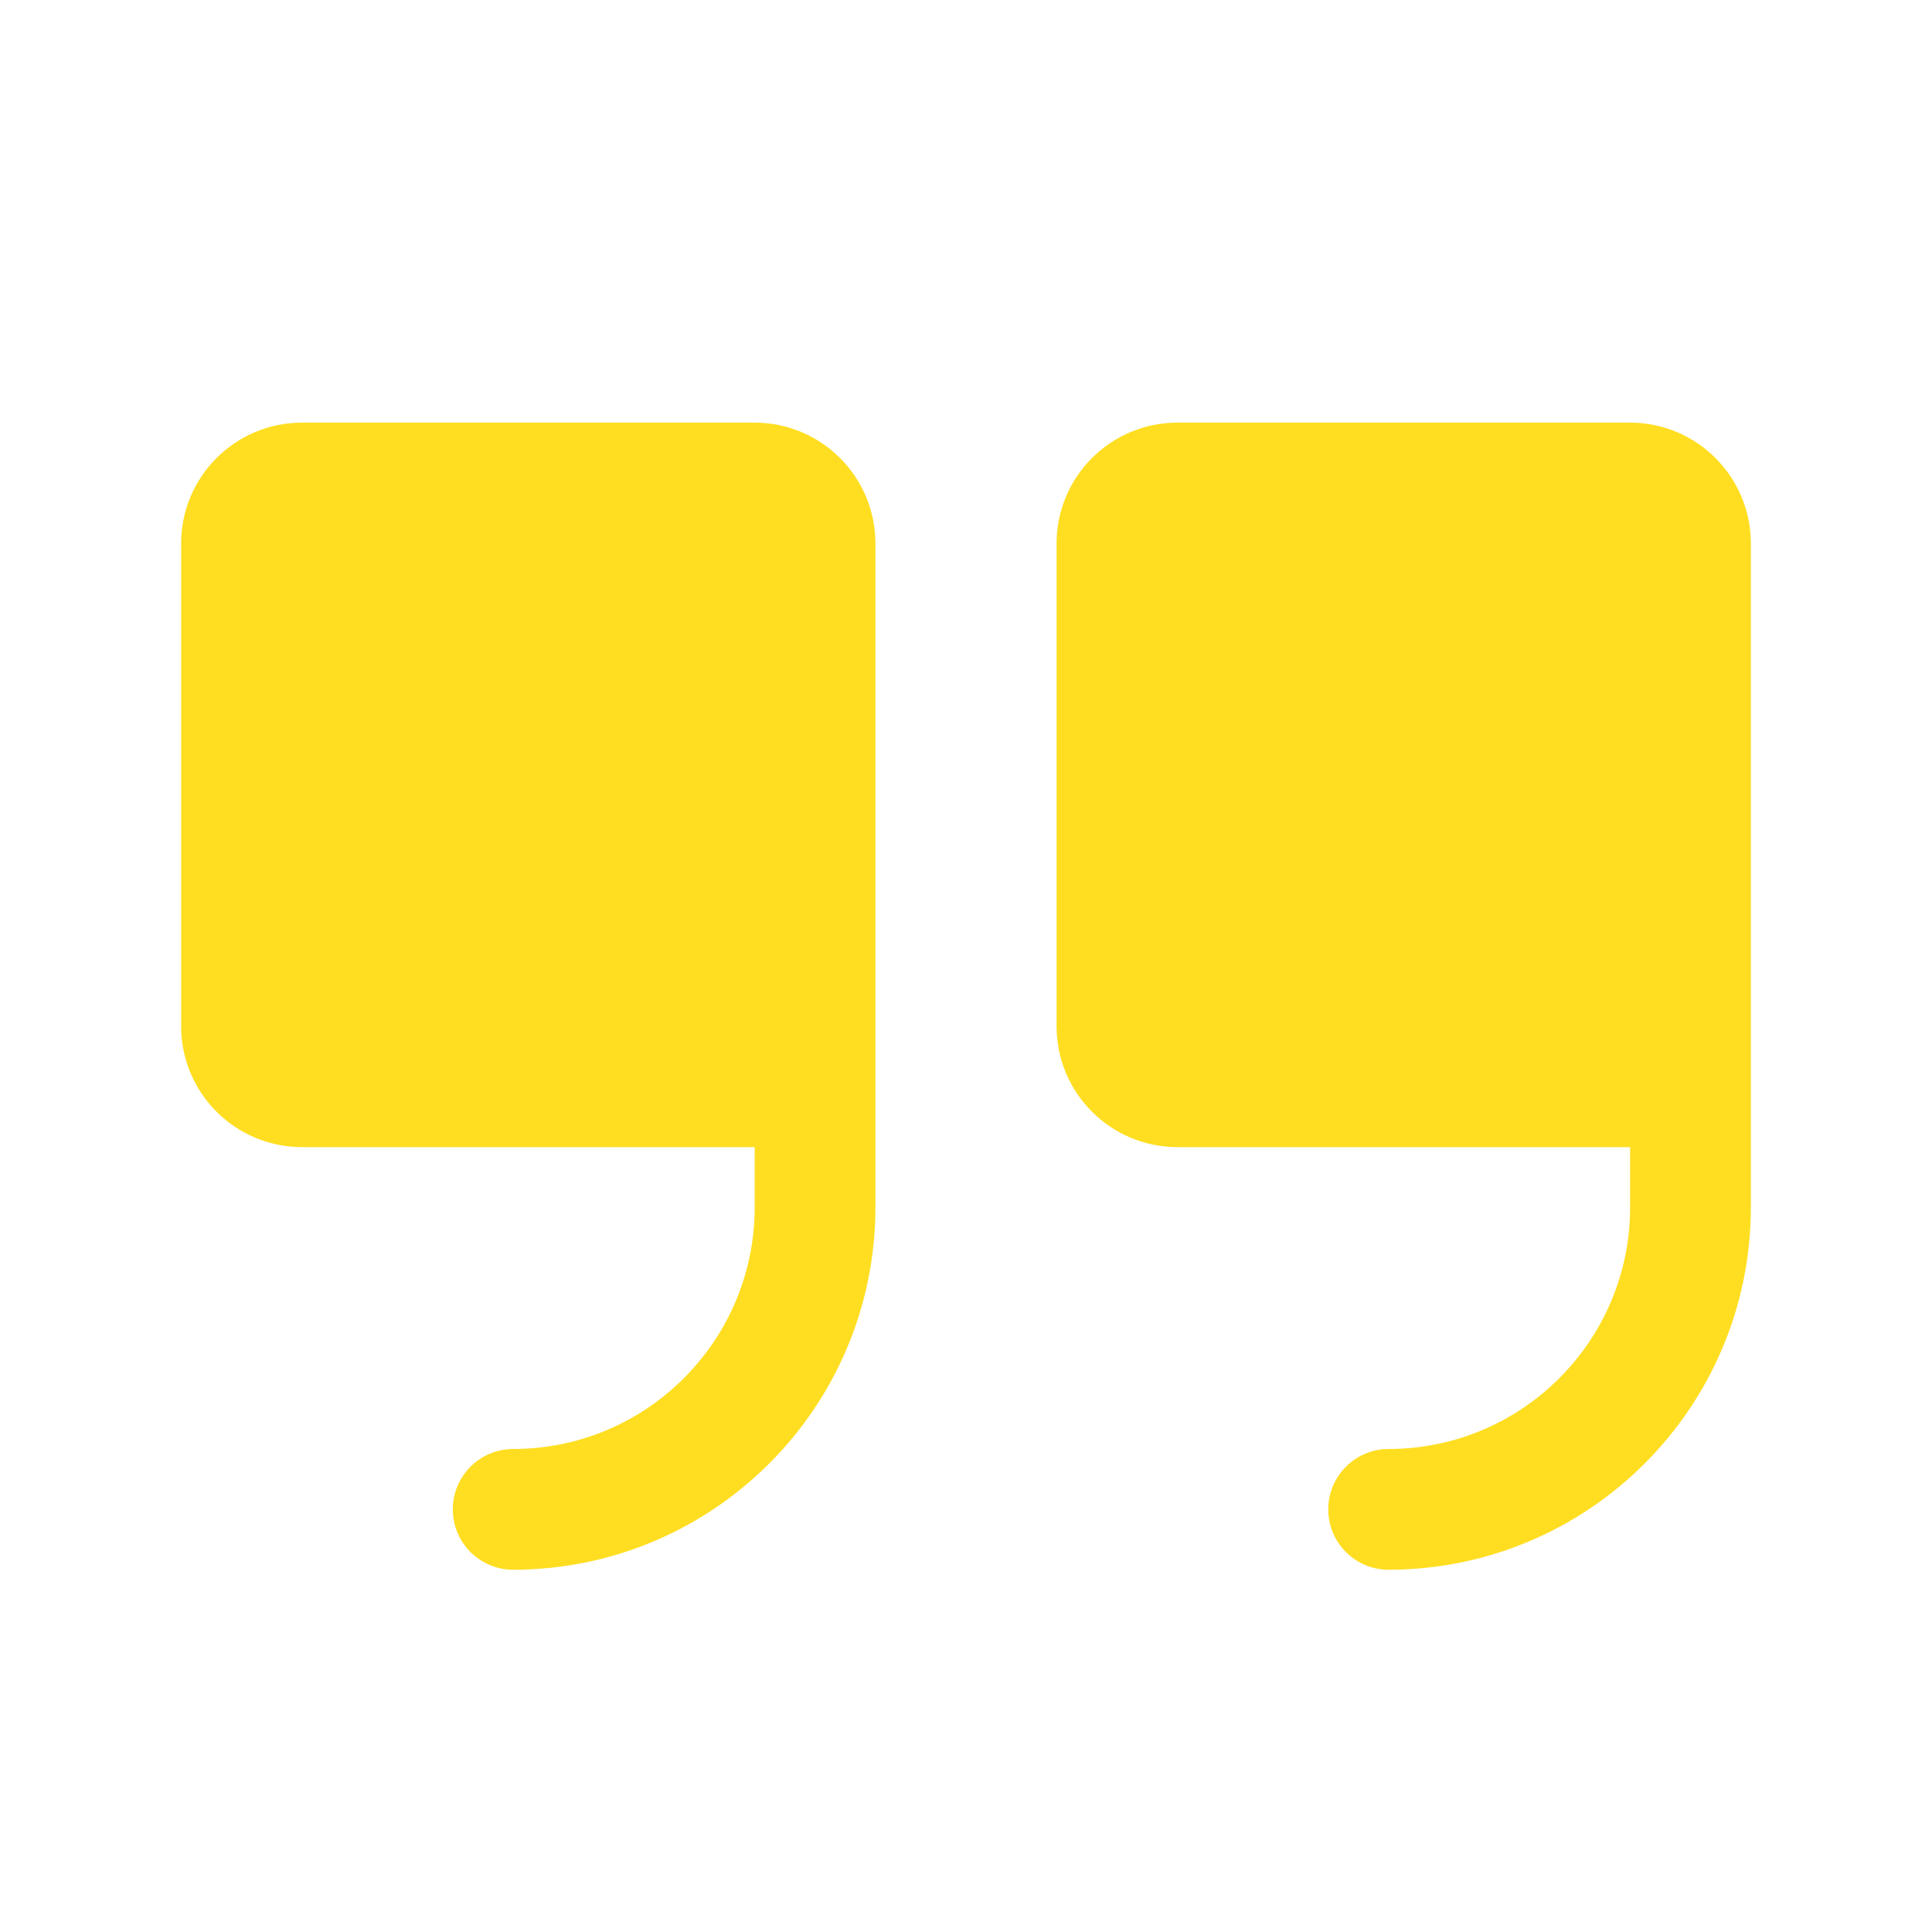
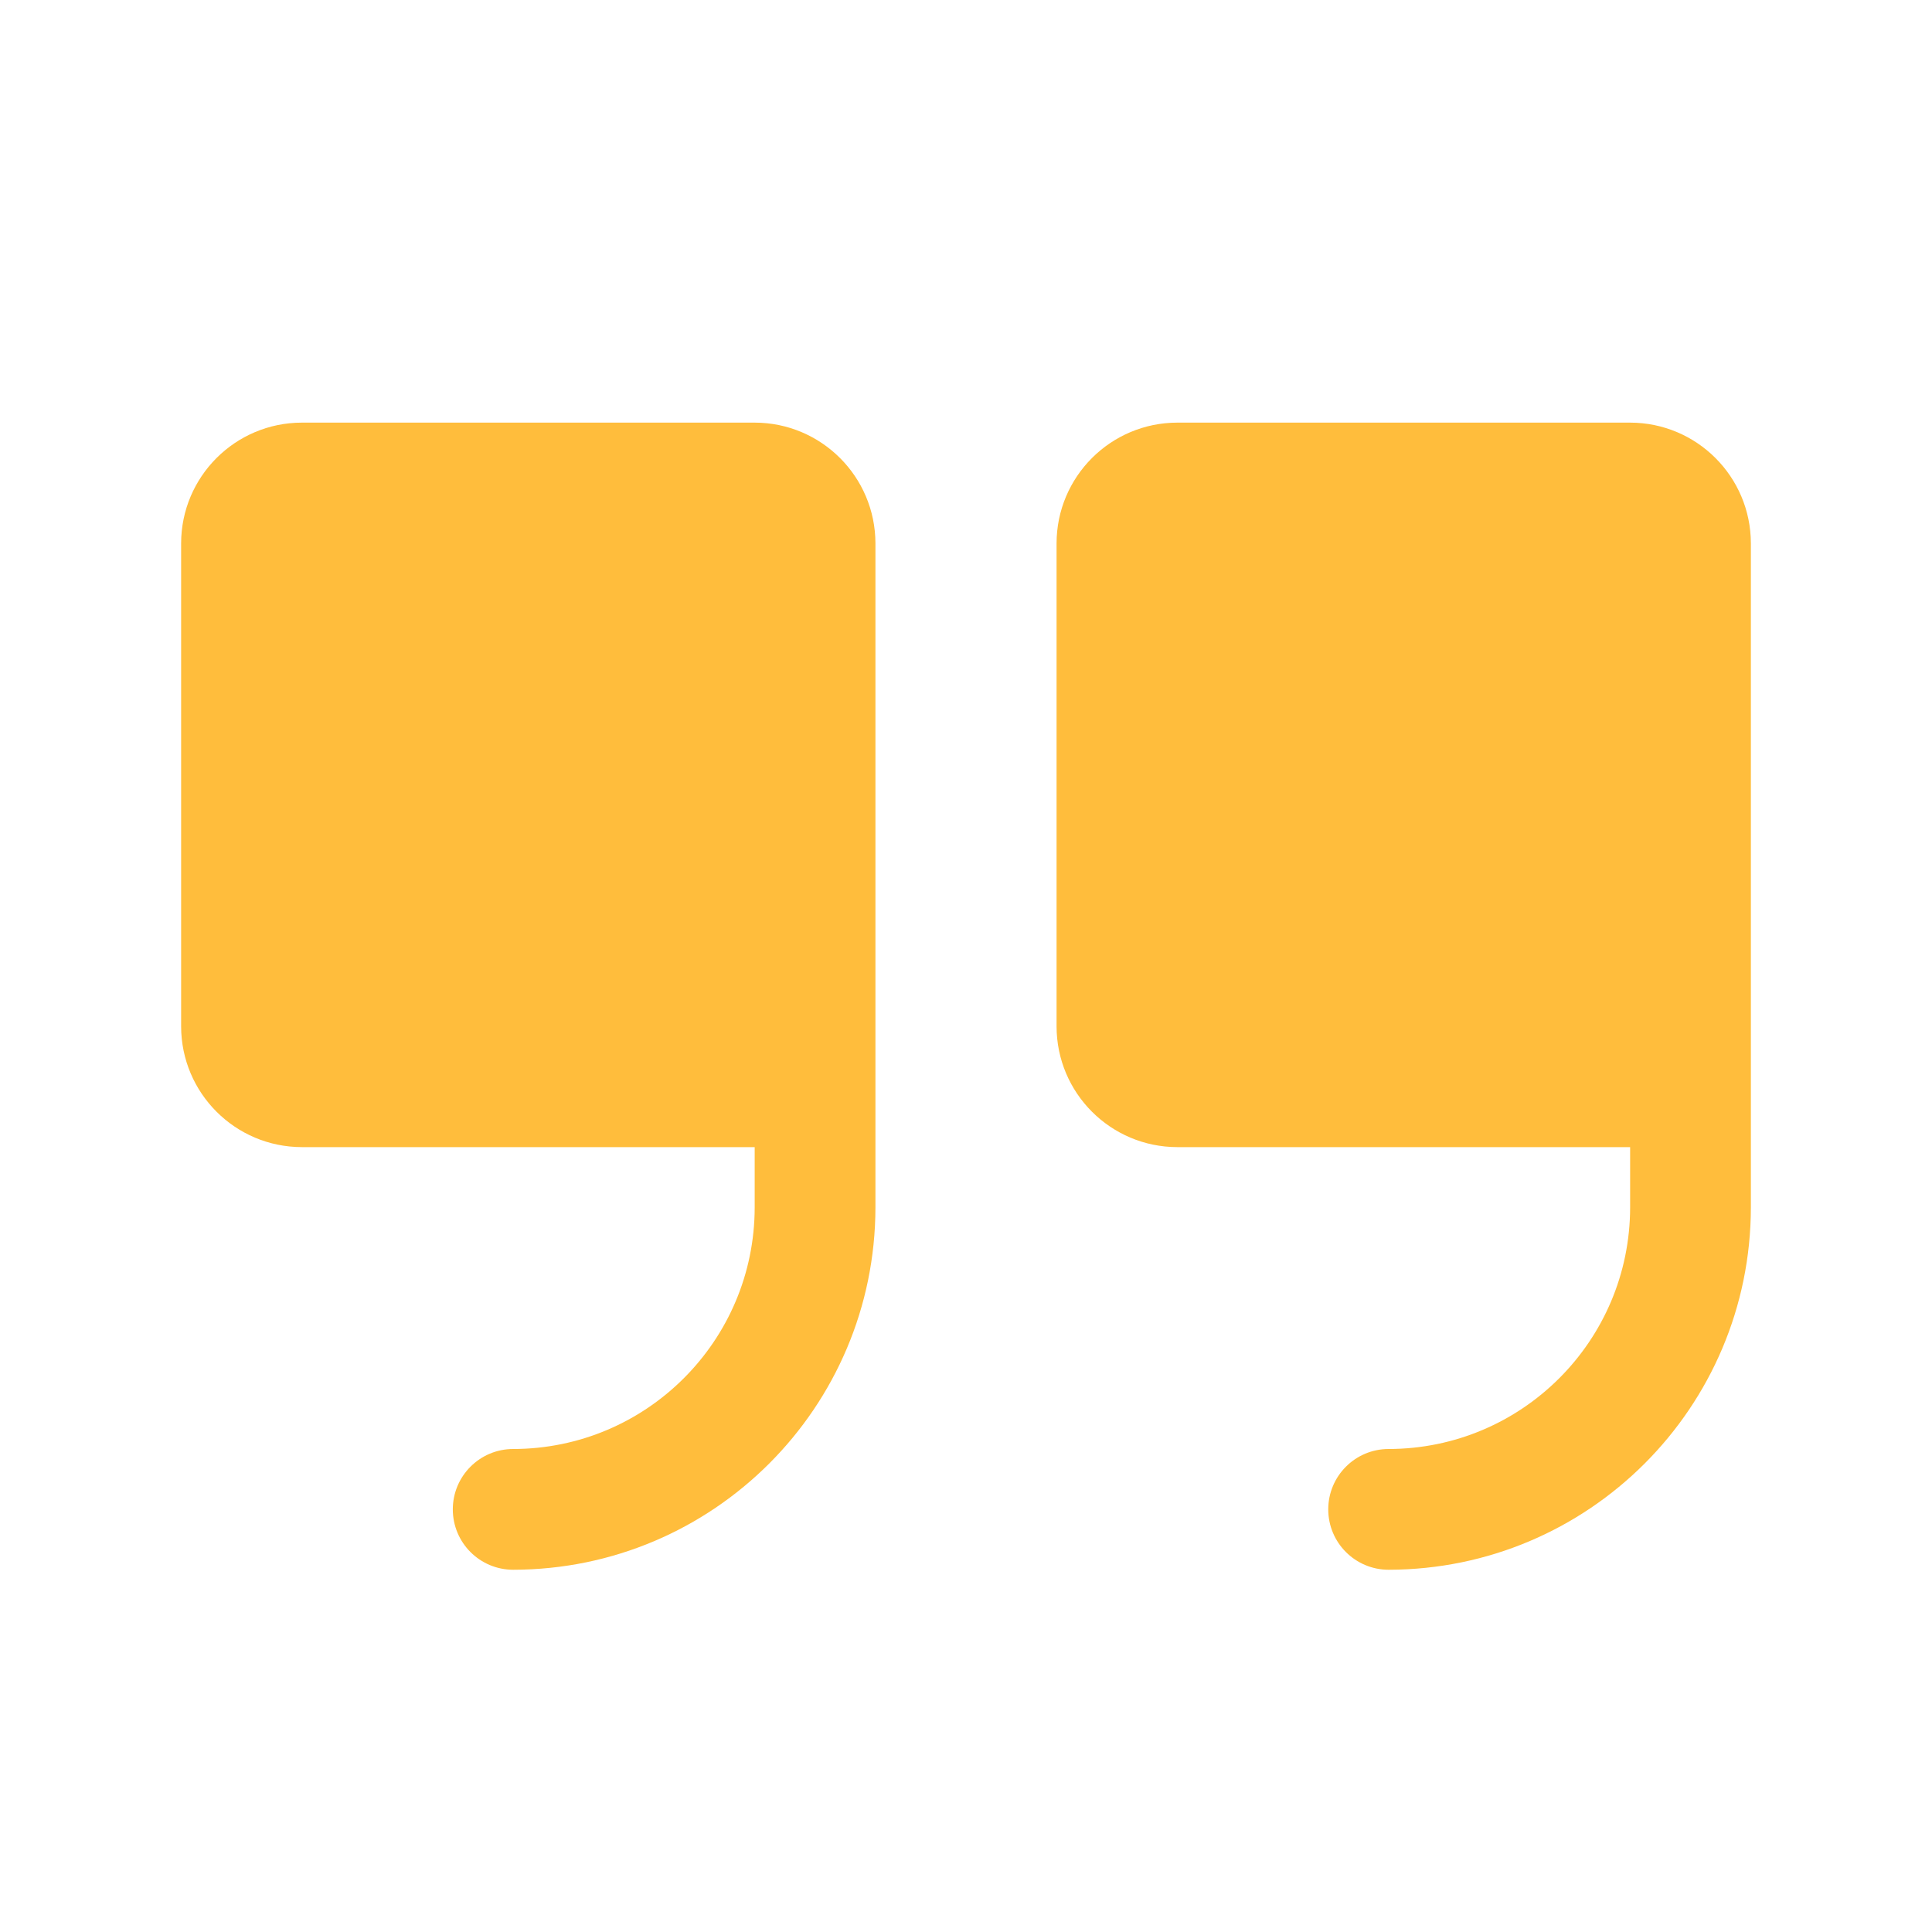
- <svg xmlns="http://www.w3.org/2000/svg" fill="#FFDE21" width="800px" height="800px" viewBox="0 0 256 256" id="Flat">
+ <svg xmlns="http://www.w3.org/2000/svg" fill="#FFBD3C" width="800px" height="800px" viewBox="0 0 256 256" id="Flat">
  <path d="M116,72v88a48.054,48.054,0,0,1-48,48,8,8,0,0,1,0-16,32.036,32.036,0,0,0,32-32v-8H40a16.018,16.018,0,0,1-16-16V72A16.018,16.018,0,0,1,40,56h60A16.018,16.018,0,0,1,116,72ZM216,56H156a16.018,16.018,0,0,0-16,16v64a16.018,16.018,0,0,0,16,16h60v8a32.036,32.036,0,0,1-32,32,8,8,0,0,0,0,16,48.054,48.054,0,0,0,48-48V72A16.018,16.018,0,0,0,216,56Z" />
</svg>
